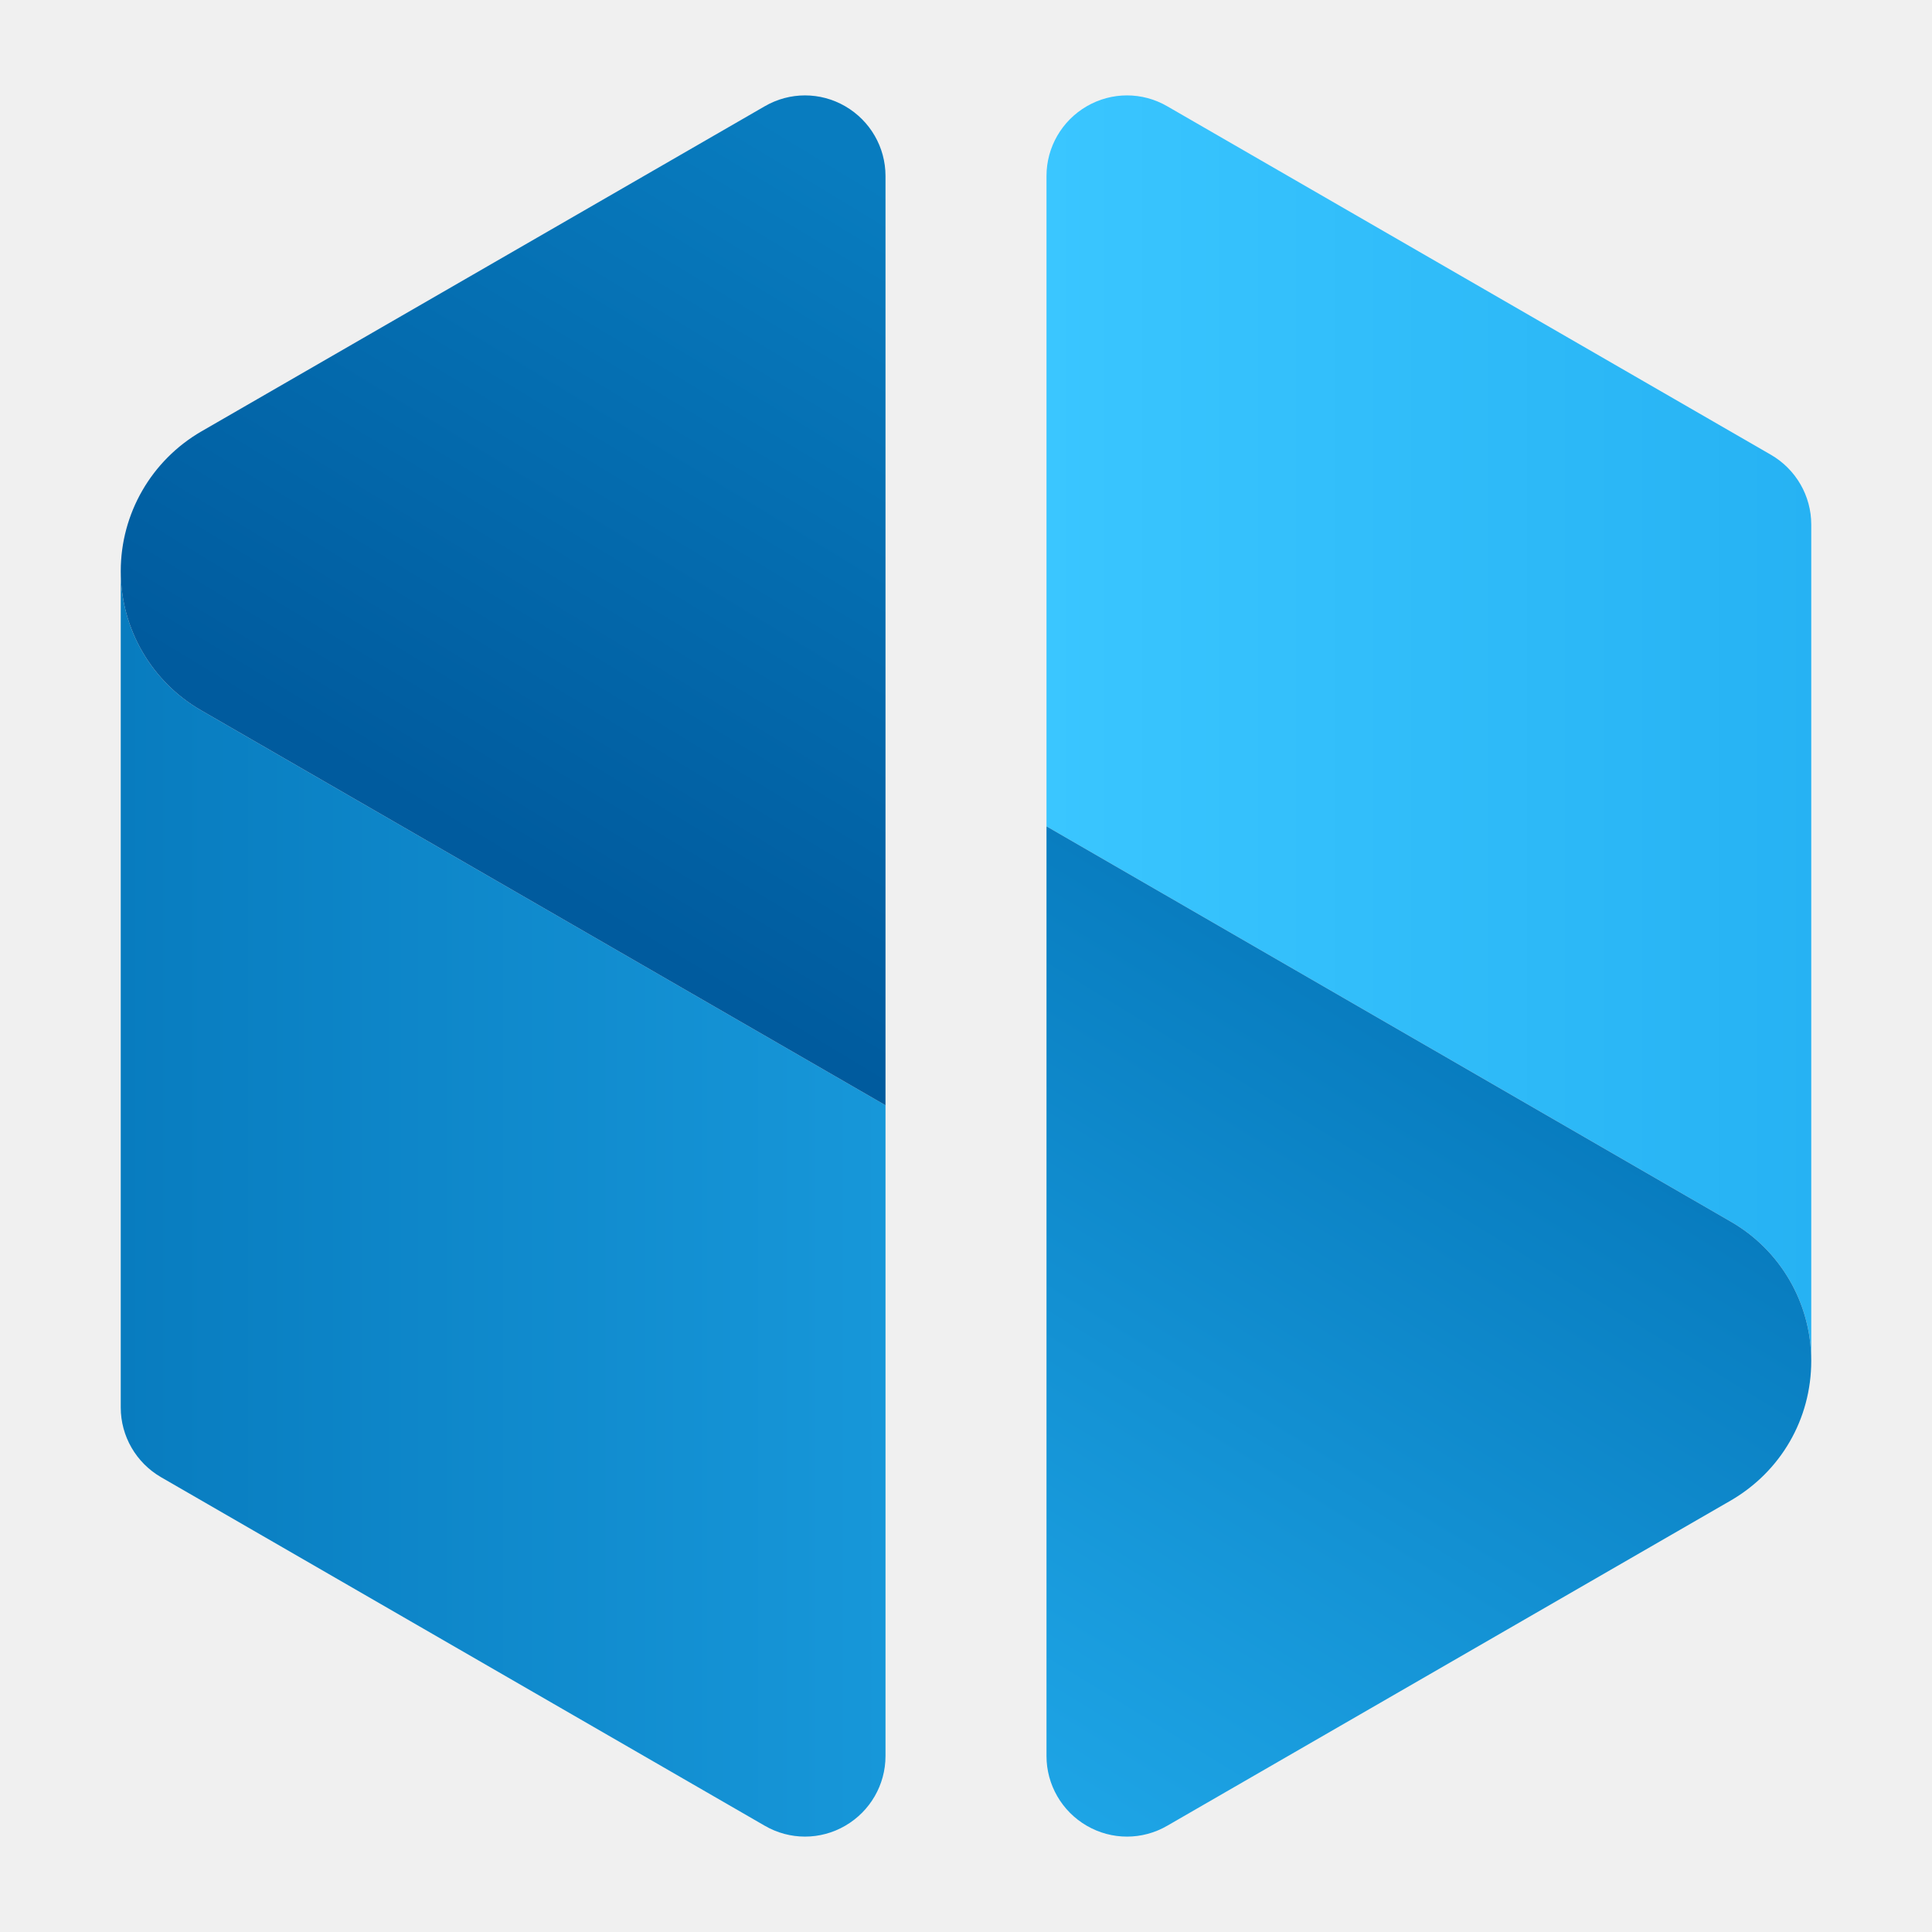
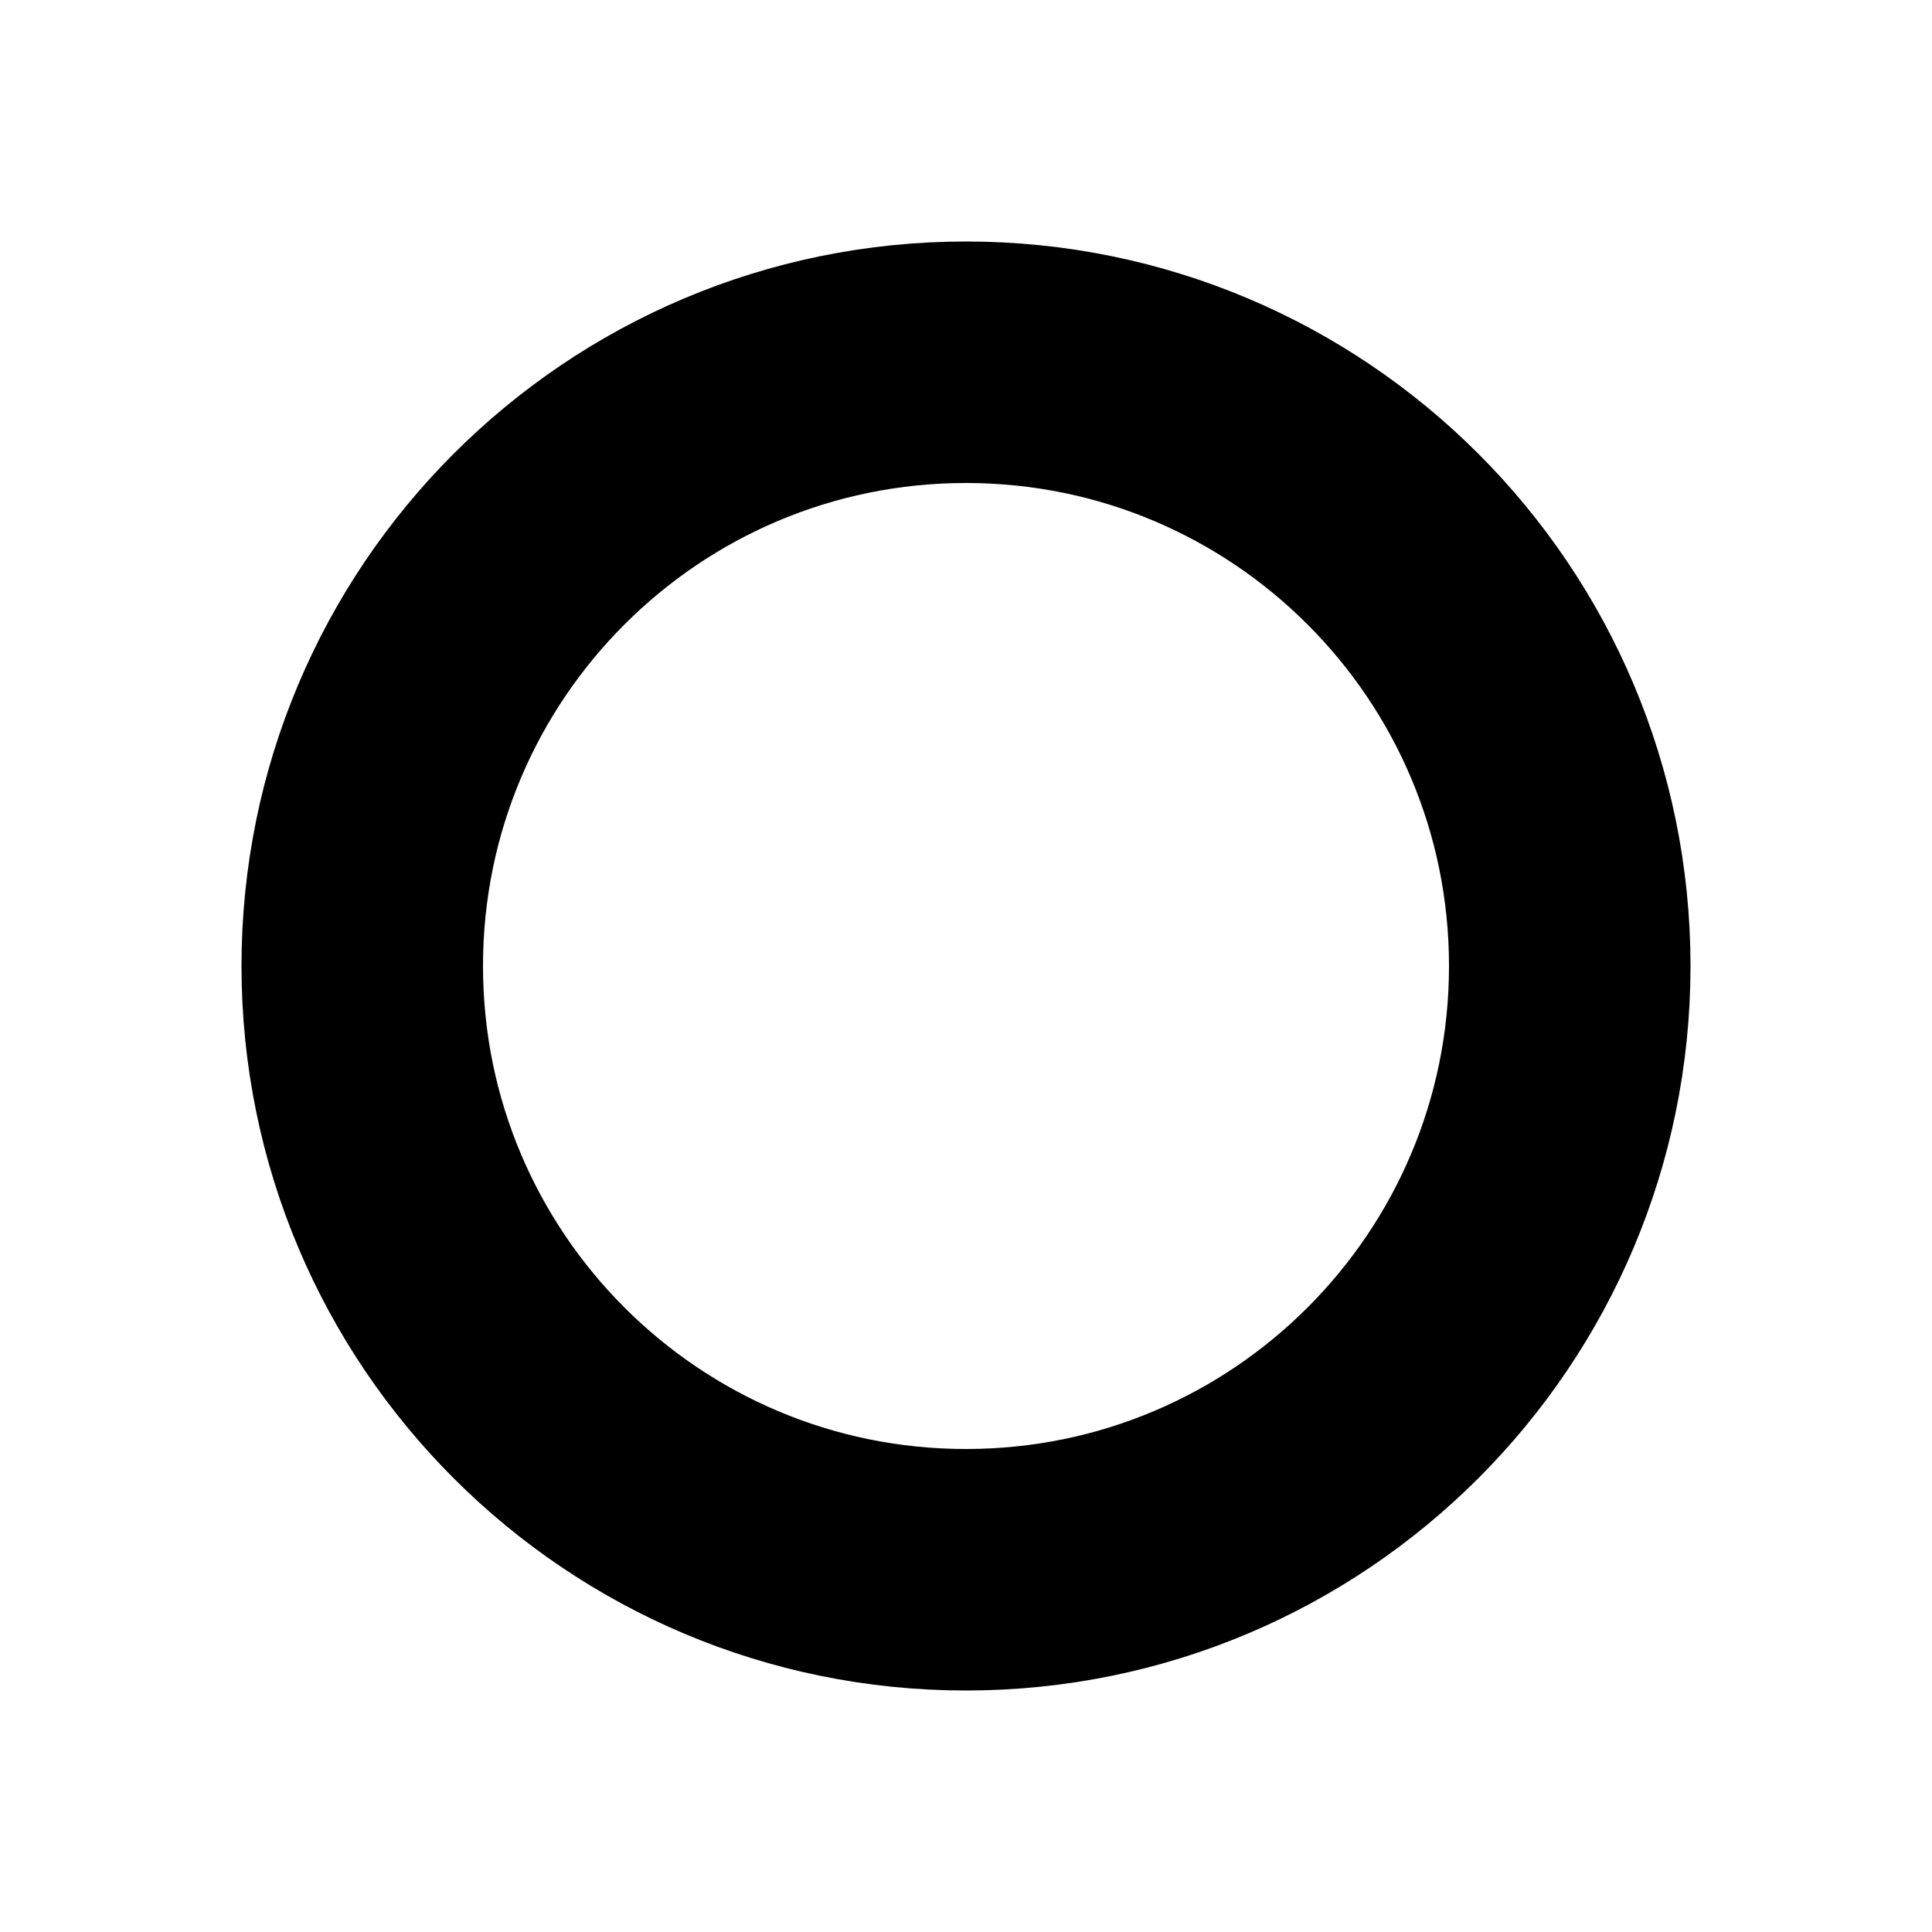
<svg xmlns="http://www.w3.org/2000/svg" width="1024" height="1024" viewBox="0 0 1024 1024" fill="none">
-   <path d="M64 302.719C64 333.652 80.64 361.599 106.667 376.532L469.333 585.812V930.772C469.333 945.919 461.227 959.999 448 967.679C434.773 975.359 418.56 975.359 405.333 967.679L85.333 782.932C72.107 775.252 64 761.172 64 746.025V302.719Z" fill="url(#paint0_linear_608_6009)" />
-   <path d="M448 56.322C461.227 64.002 469.333 78.082 469.333 93.229V585.816L106.667 376.536C80.64 361.603 64 333.656 64 302.723C64 272.216 80.213 244.056 106.667 228.696L405.333 56.322C418.56 48.642 434.773 48.642 448 56.322Z" fill="url(#paint1_linear_608_6009)" />
-   <path d="M618.667 56.322L938.667 241.069C951.893 248.749 960 262.829 960 277.976V721.283C960 690.349 943.36 662.403 917.333 647.469L554.667 437.976V93.229C554.667 78.082 562.773 64.002 576 56.322C589.227 48.642 605.44 48.642 618.667 56.322Z" fill="url(#paint2_linear_608_6009)" />
-   <path d="M554.667 437.974L917.333 647.467C943.36 662.401 960 690.347 960 721.281C960 752.214 943.787 779.947 917.333 795.307L618.667 967.681C605.44 975.361 589.227 975.361 576 967.681C562.773 960.001 554.667 945.921 554.667 930.774V437.974Z" fill="url(#paint3_linear_608_6009)" />
-   <defs>
-     <linearGradient id="paint0_linear_608_6009" x1="469.333" y1="586.667" x2="64" y2="586.667" gradientUnits="userSpaceOnUse">
-       <stop stop-color="#1797D9" />
-       <stop offset="1" stop-color="#087CBF" />
-     </linearGradient>
-     <linearGradient id="paint1_linear_608_6009" x1="181.333" y1="405.333" x2="394.667" y2="53.333" gradientUnits="userSpaceOnUse">
-       <stop stop-color="#005B9E" />
-       <stop offset="1" stop-color="#087CBF" />
-     </linearGradient>
-     <linearGradient id="paint2_linear_608_6009" x1="970.667" y1="166.975" x2="554.667" y2="166.975" gradientUnits="userSpaceOnUse">
-       <stop offset="0.021" stop-color="#26B2F3" />
-       <stop offset="1" stop-color="#3AC6FF" />
-     </linearGradient>
-     <linearGradient id="paint3_linear_608_6009" x1="570.2" y1="973.443" x2="810.667" y2="581.333" gradientUnits="userSpaceOnUse">
-       <stop stop-color="#1EA5E6" />
-       <stop offset="1" stop-color="#087CBF" />
-     </linearGradient>
-   </defs>
+   <rect width="1024" height="1024" fill="white" />
+   <circle cx="512" cy="512" r="320" stroke="black" stroke-width="128" />
</svg>
